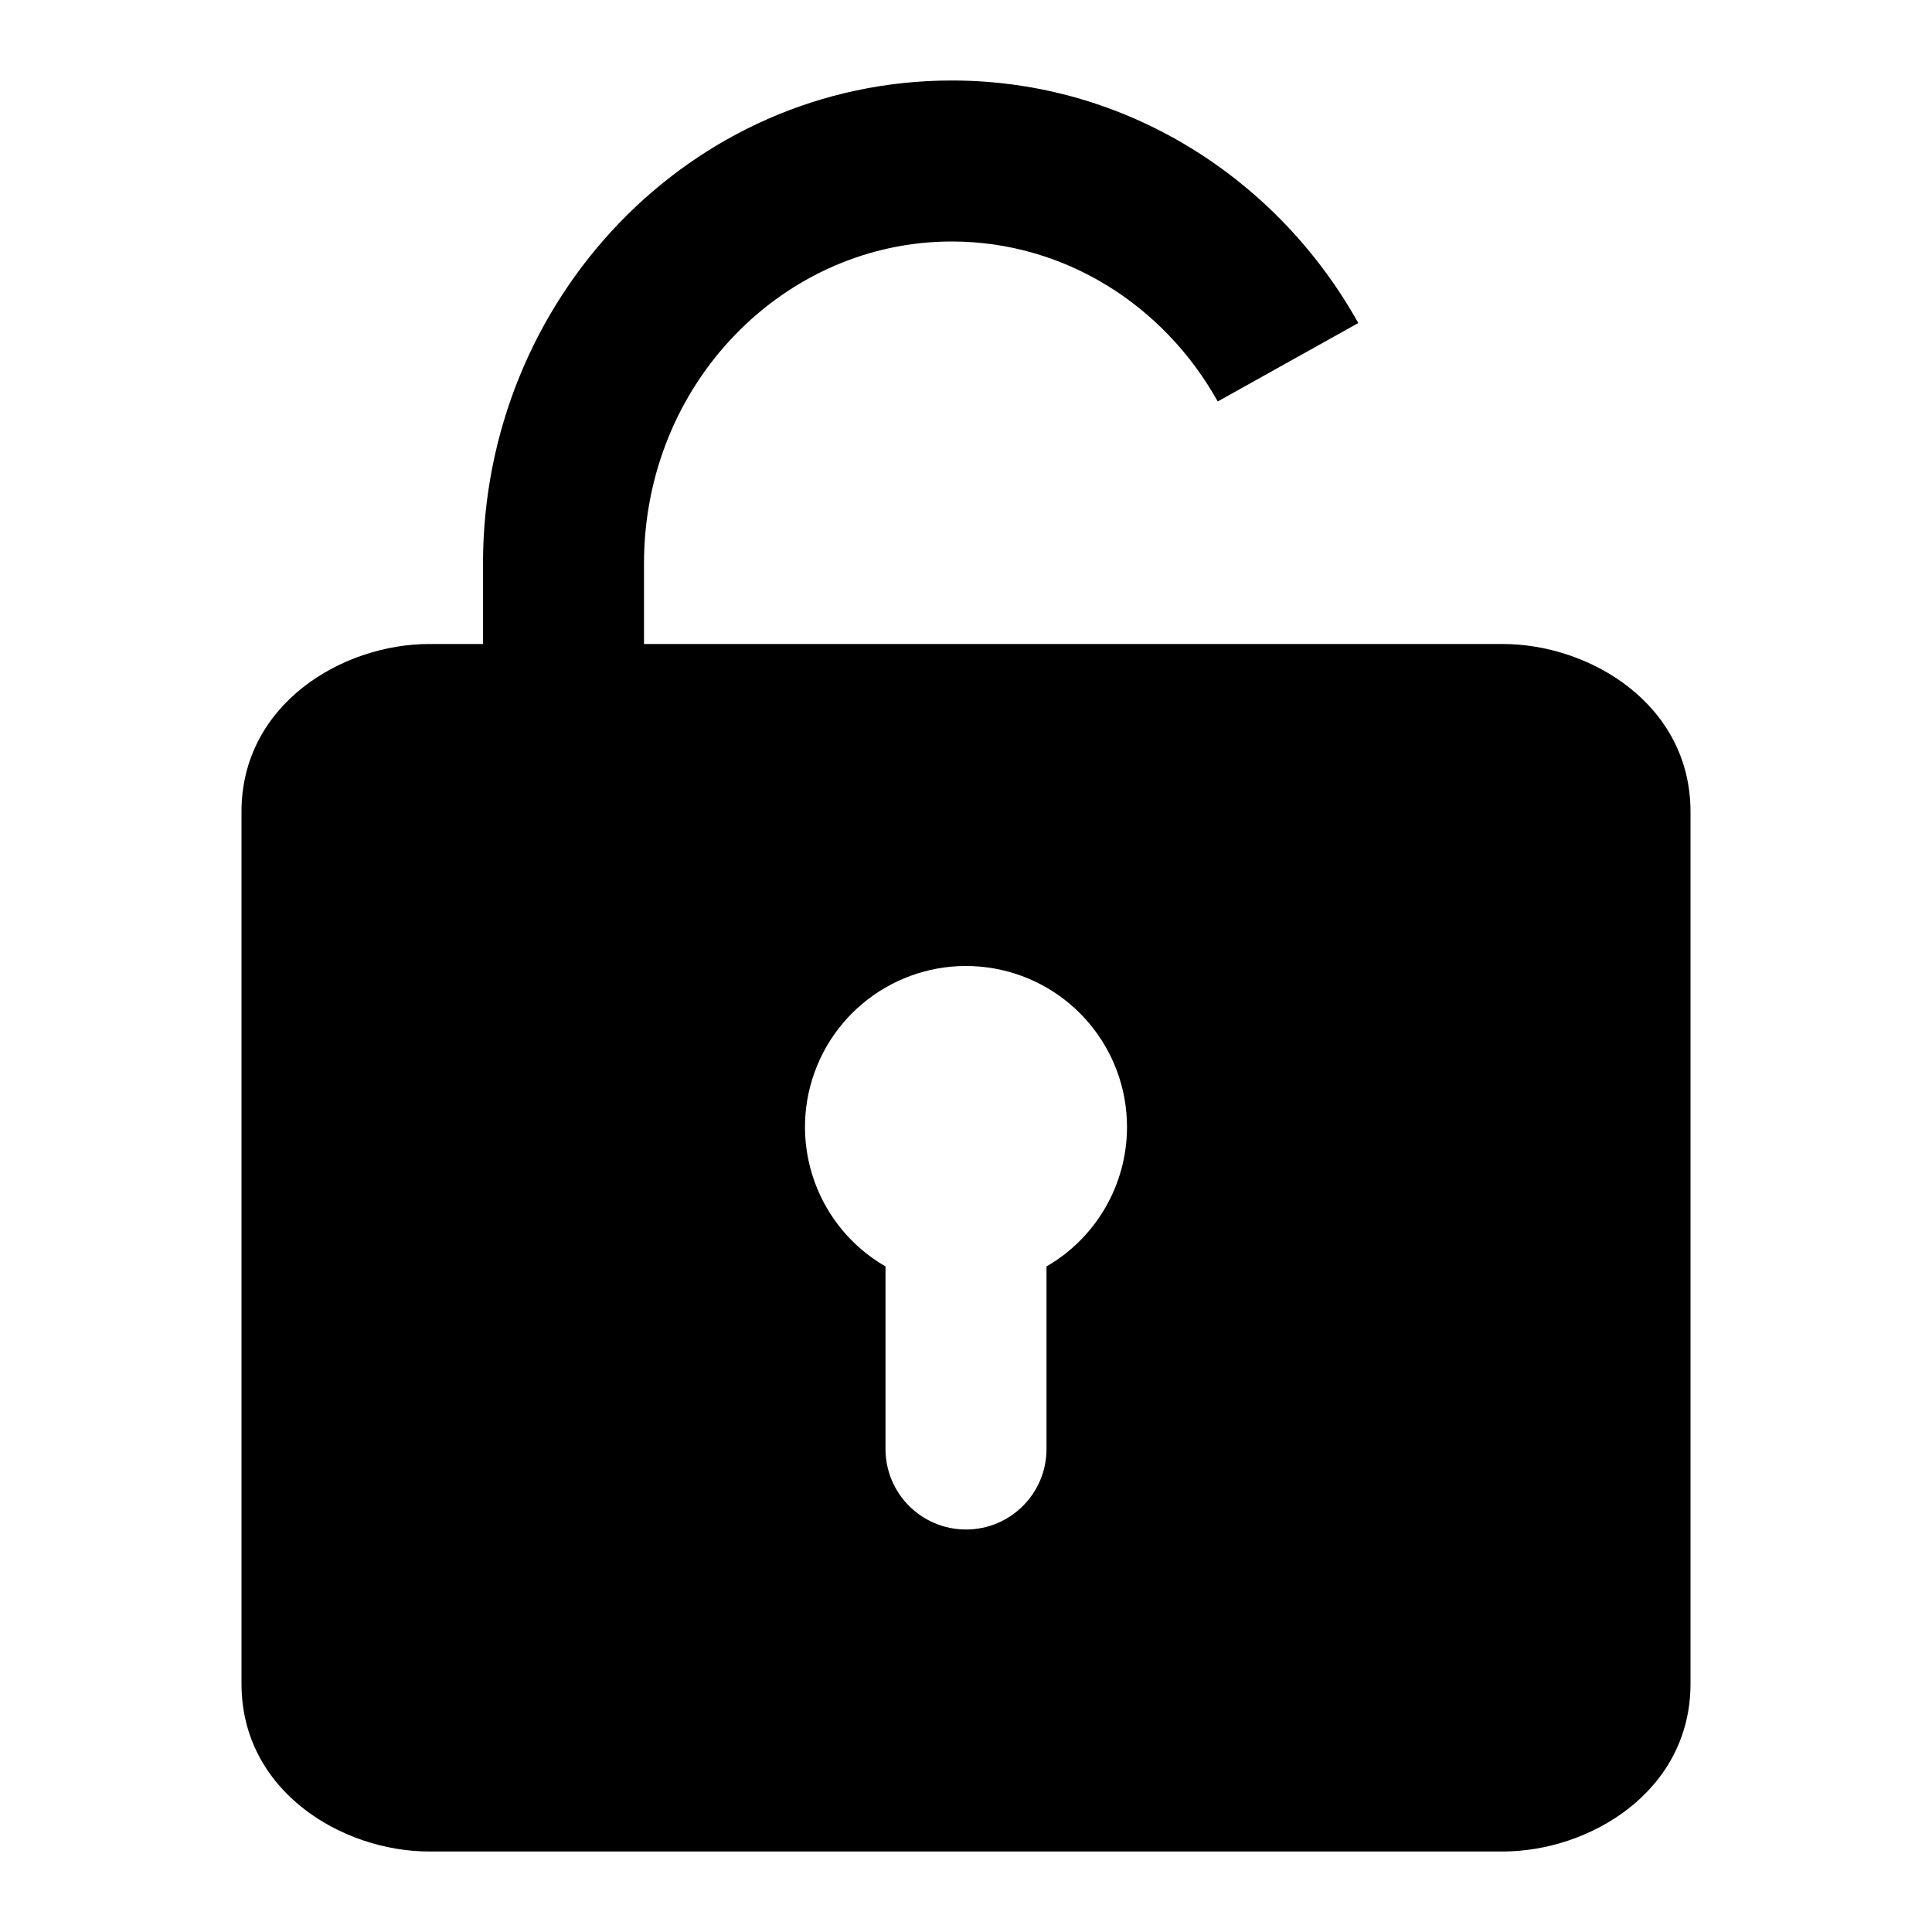
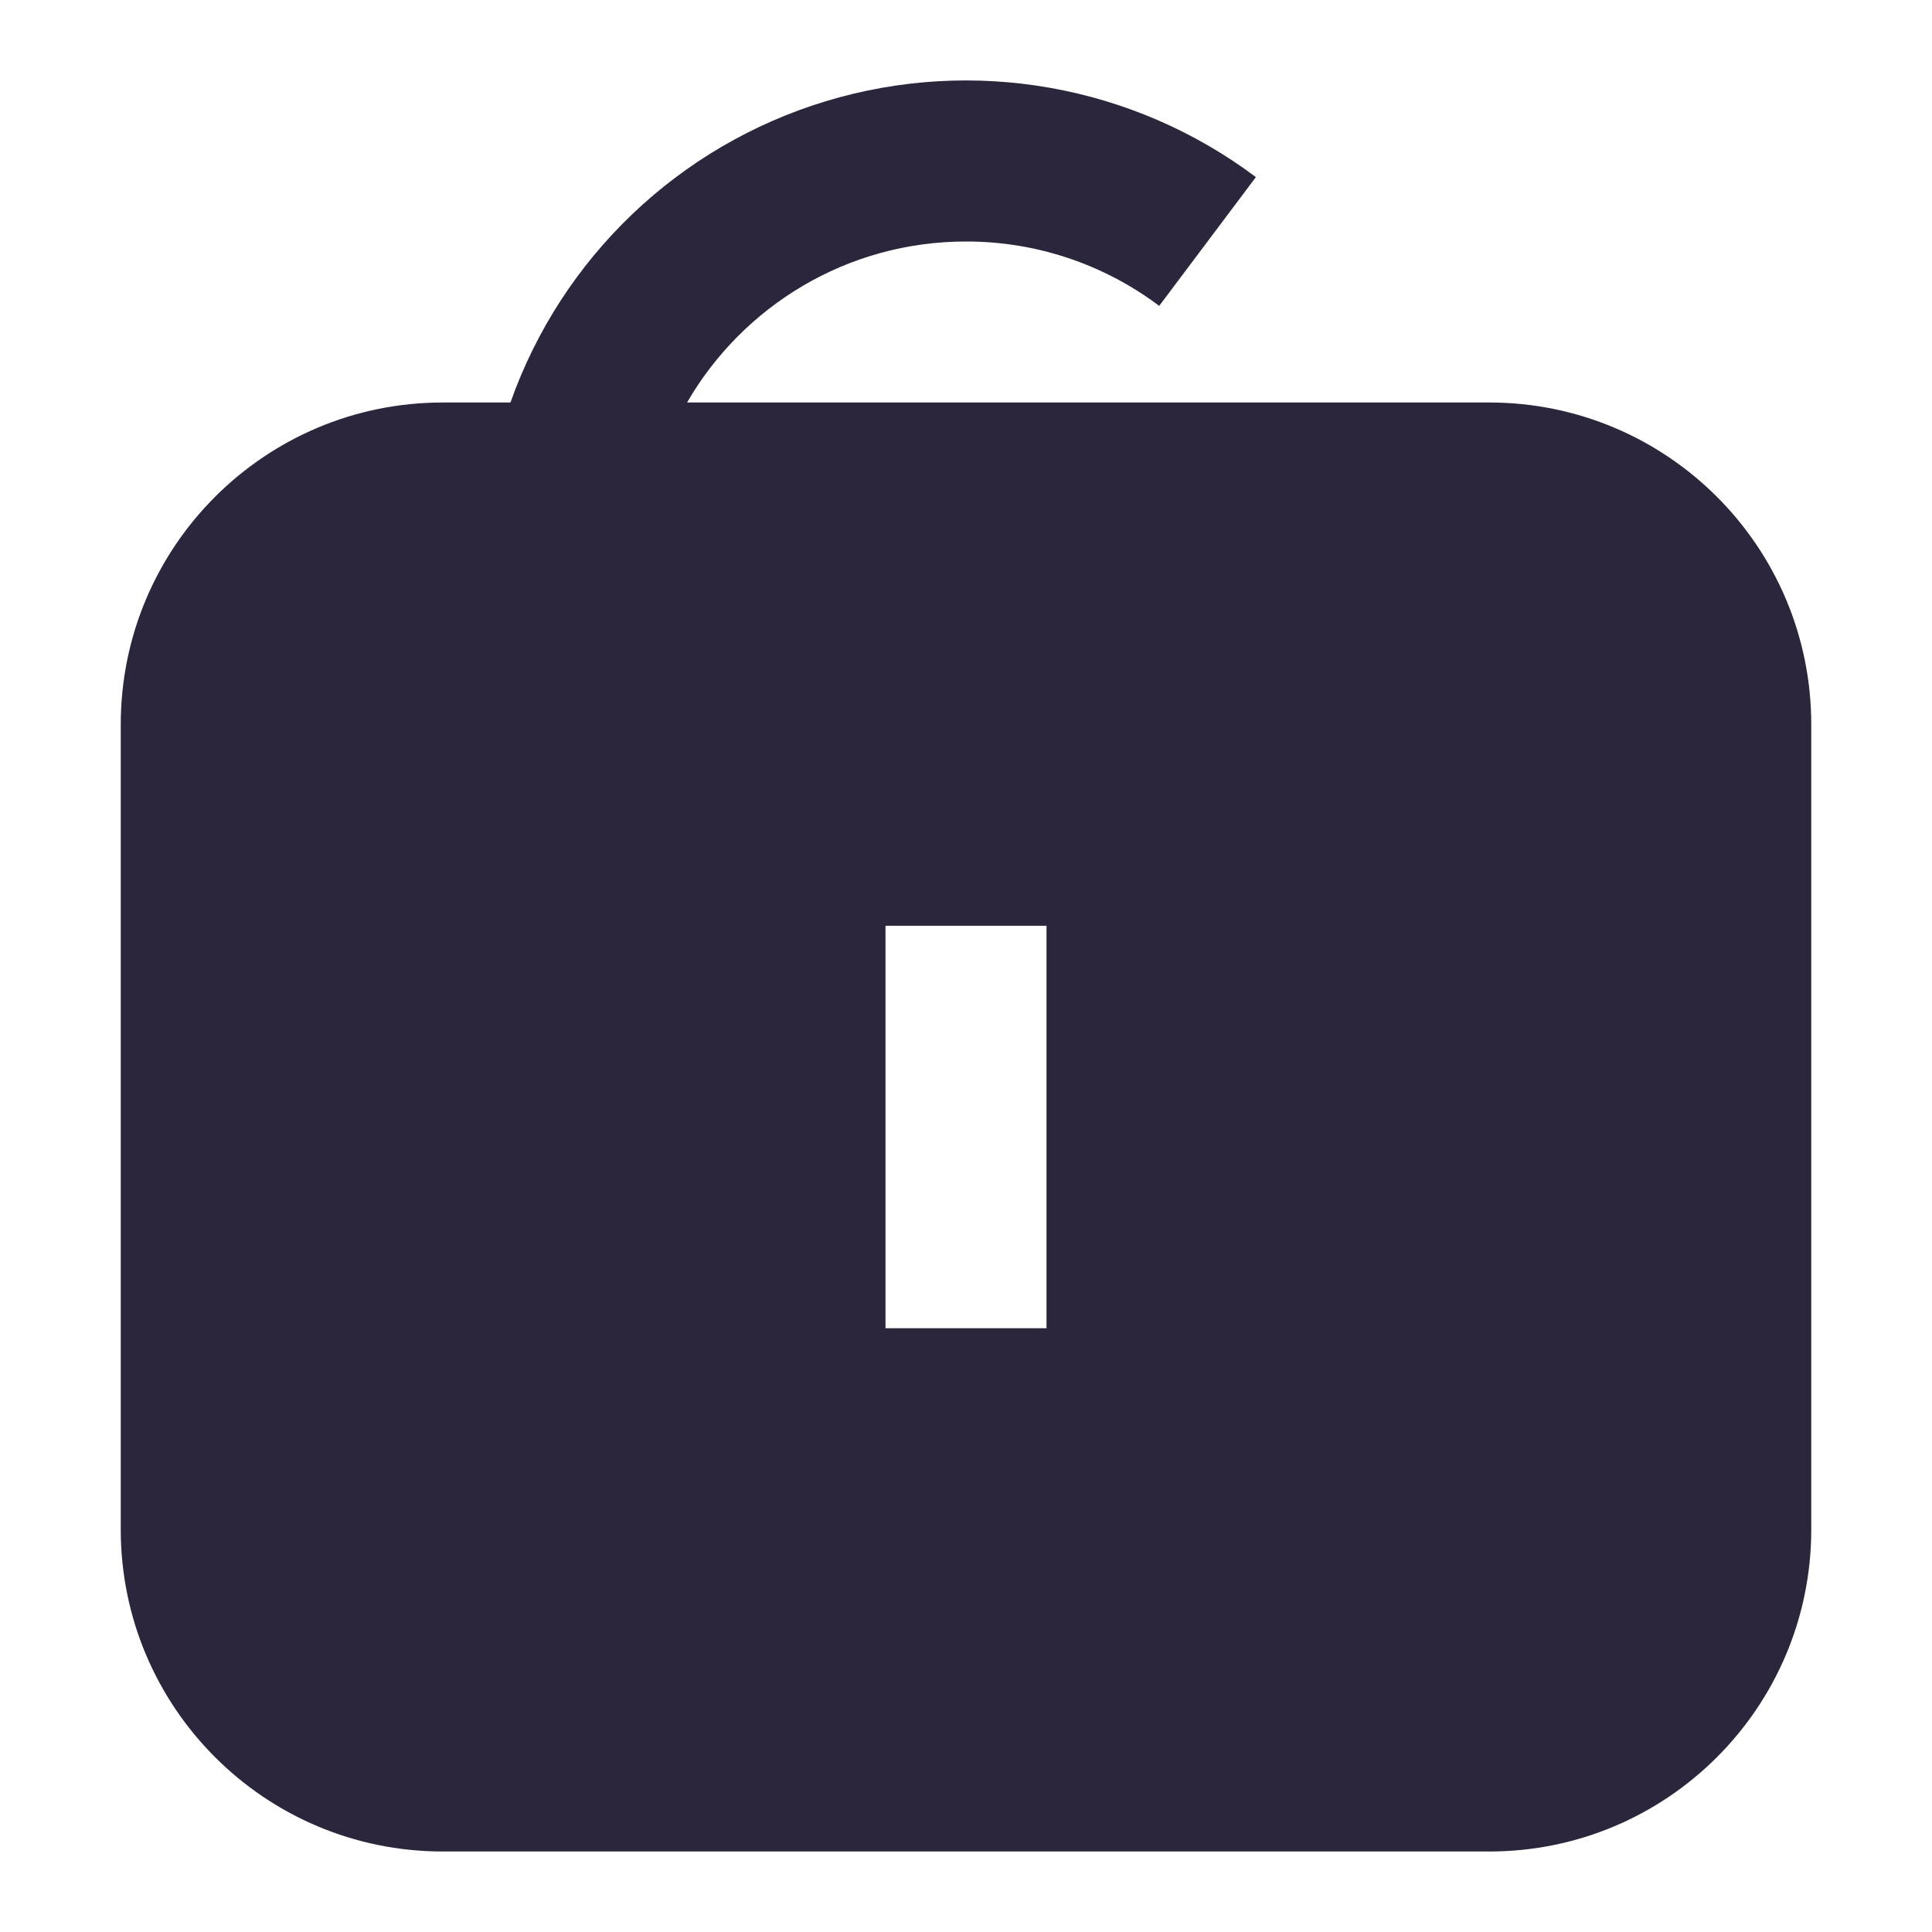
<svg xmlns="http://www.w3.org/2000/svg" fill="none" viewBox="0 0 24 24">
-   <path fill="#000" d="M11.823 3C9.745 3 8 4.756 8 7v1h10.667C19.75 8 21 8.749 21 10.083v10.834C21 22.25 19.751 23 18.667 23H5.333C4.25 23 3 22.251 3 20.917V10.083C3 8.75 4.249 8 5.333 8H6V7c0-3.28 2.573-6 5.823-6 2.174 0 4.053 1.226 5.05 3.013l-1.746.974C14.456 3.785 13.218 3 11.823 3ZM14 14a2 2 0 1 0-3 1.732V18a1 1 0 1 0 2 0v-2.268A2 2 0 0 0 14 14Z" data-follow-fill="#000" />
+   <path fill="#2B263B" d="M12 3c-1.48 0-2.773.804-3.465 2H18.5a4 4 0 0 1 4 4v10a4 4 0 0 1-4 4h-13a4 4 0 0 1-4-4V9a4 4 0 0 1 4-4h.841a6.002 6.002 0 0 1 9.26-2.8L14.4 3.8A3.978 3.978 0 0 0 12 3Zm1 13.5v-5h-2v5h2Z" data-follow-fill="#2B263B" />
</svg>
